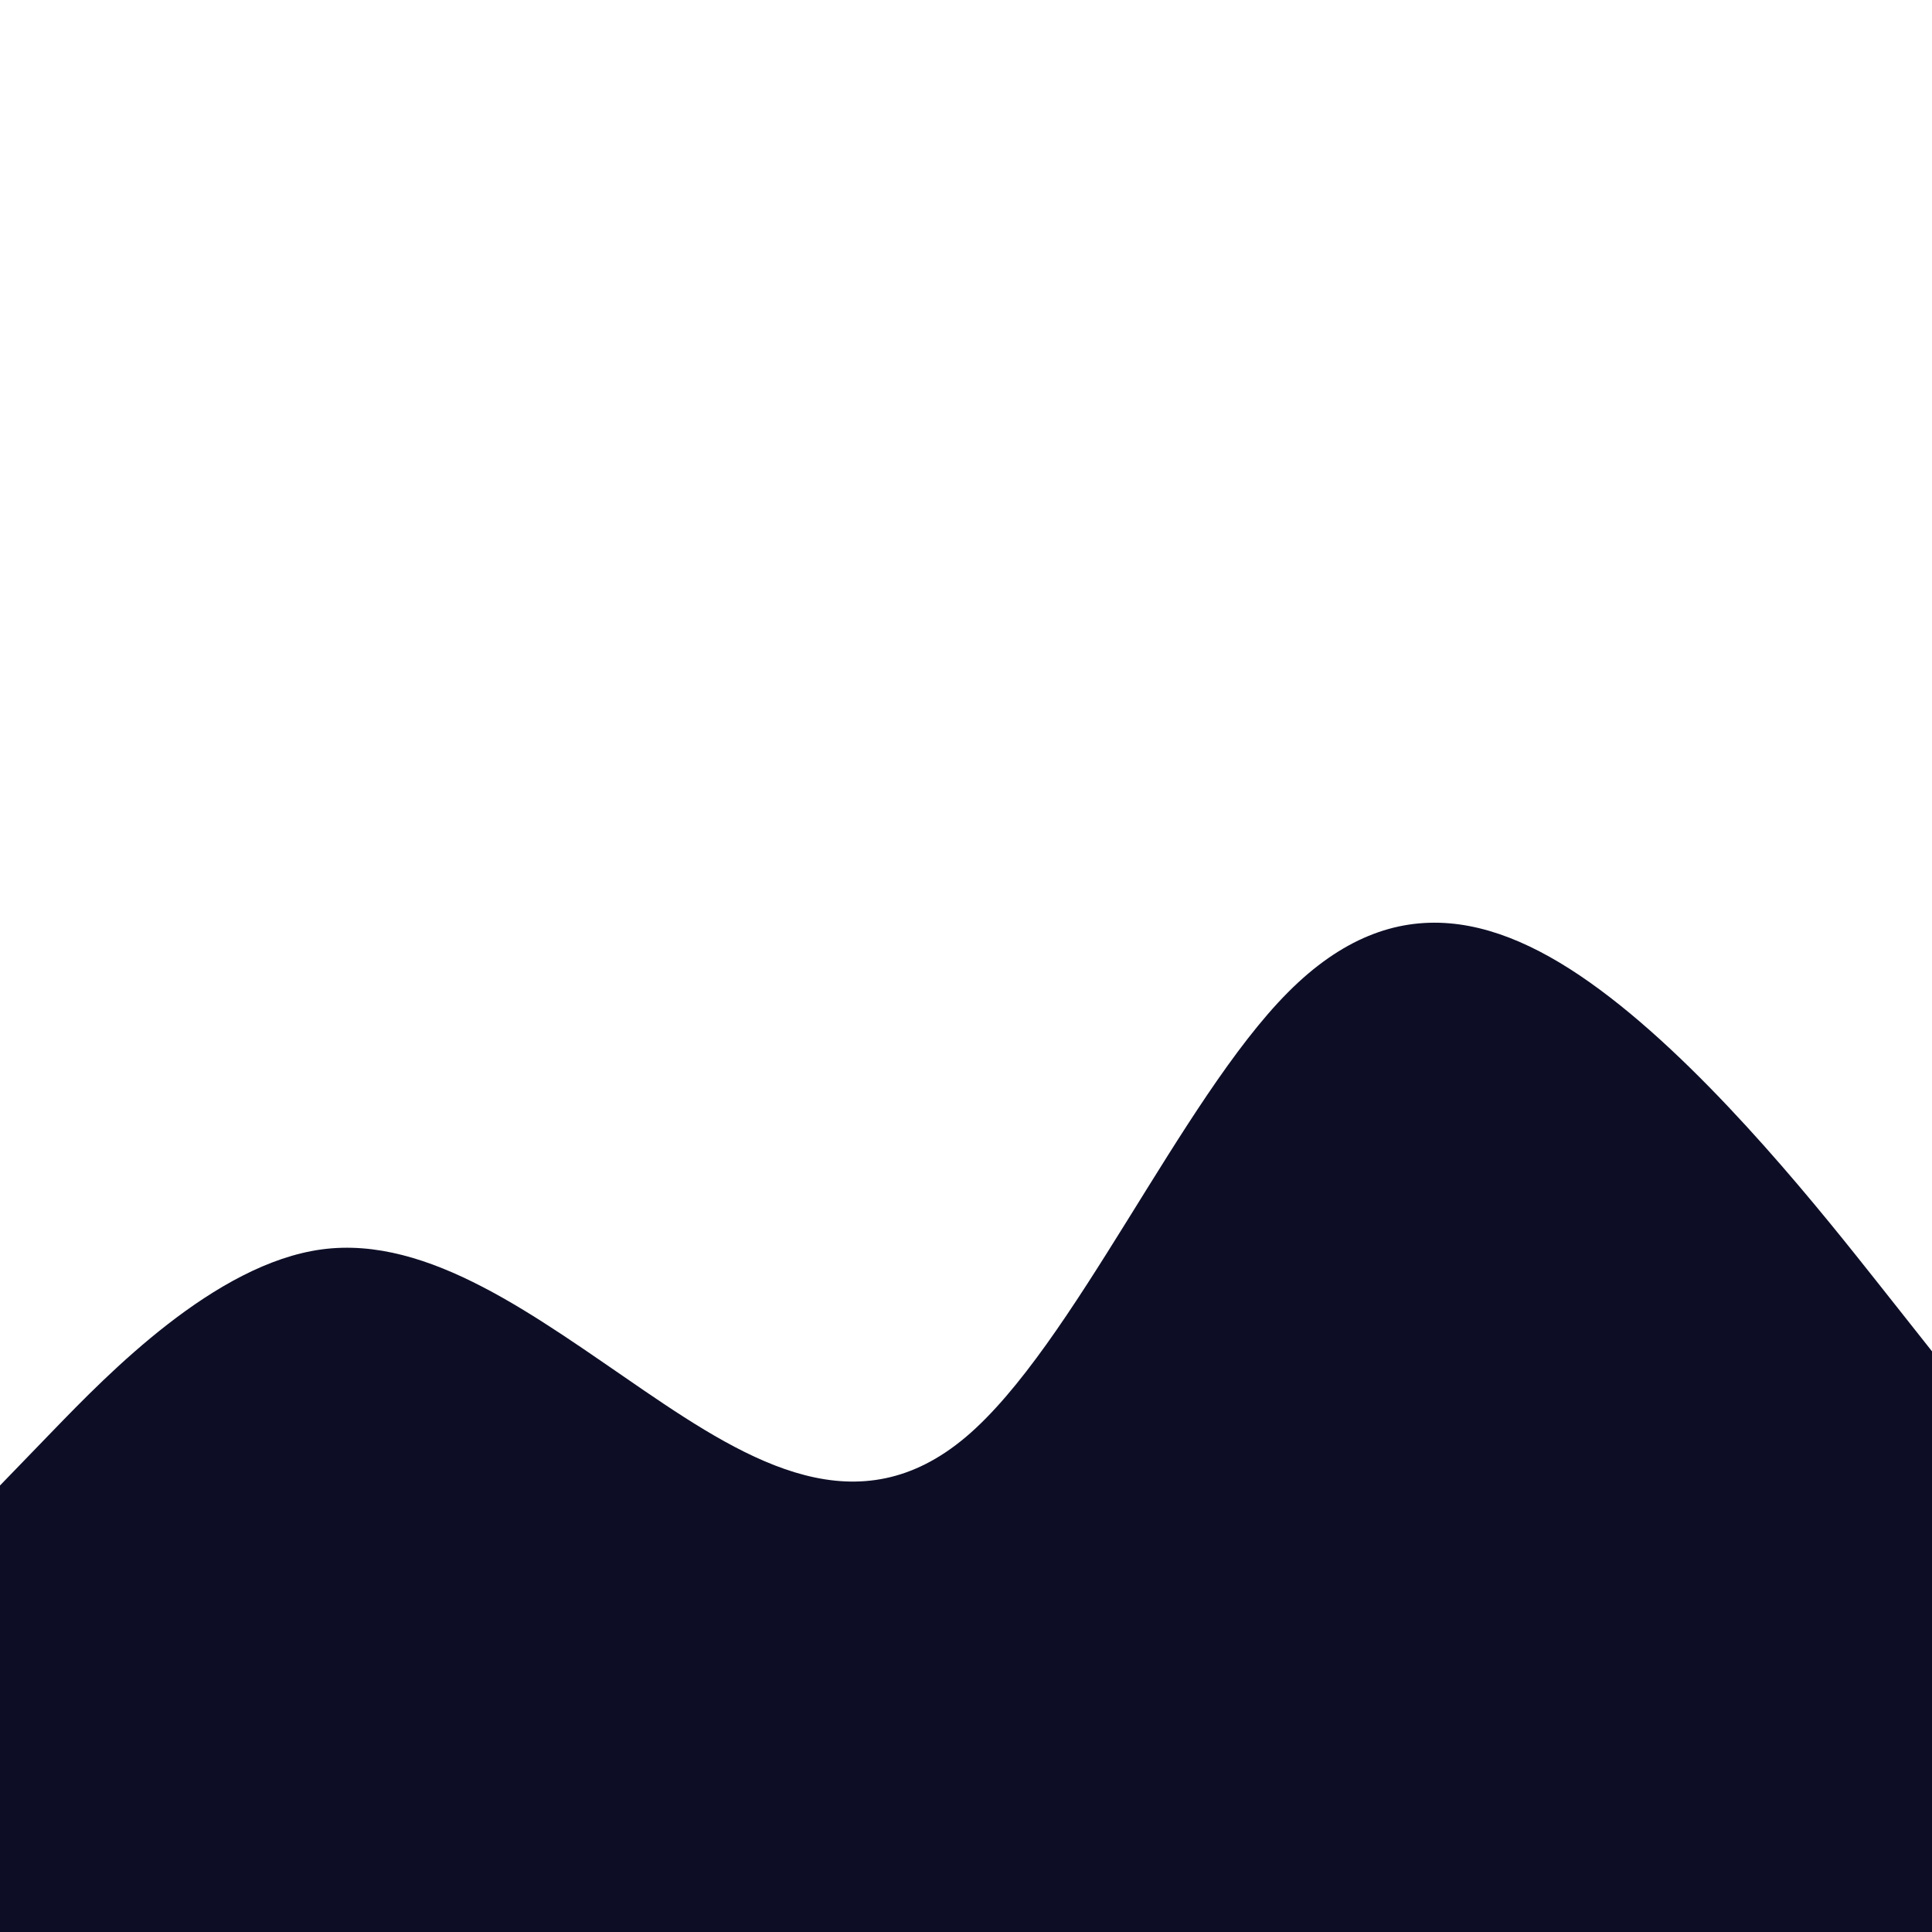
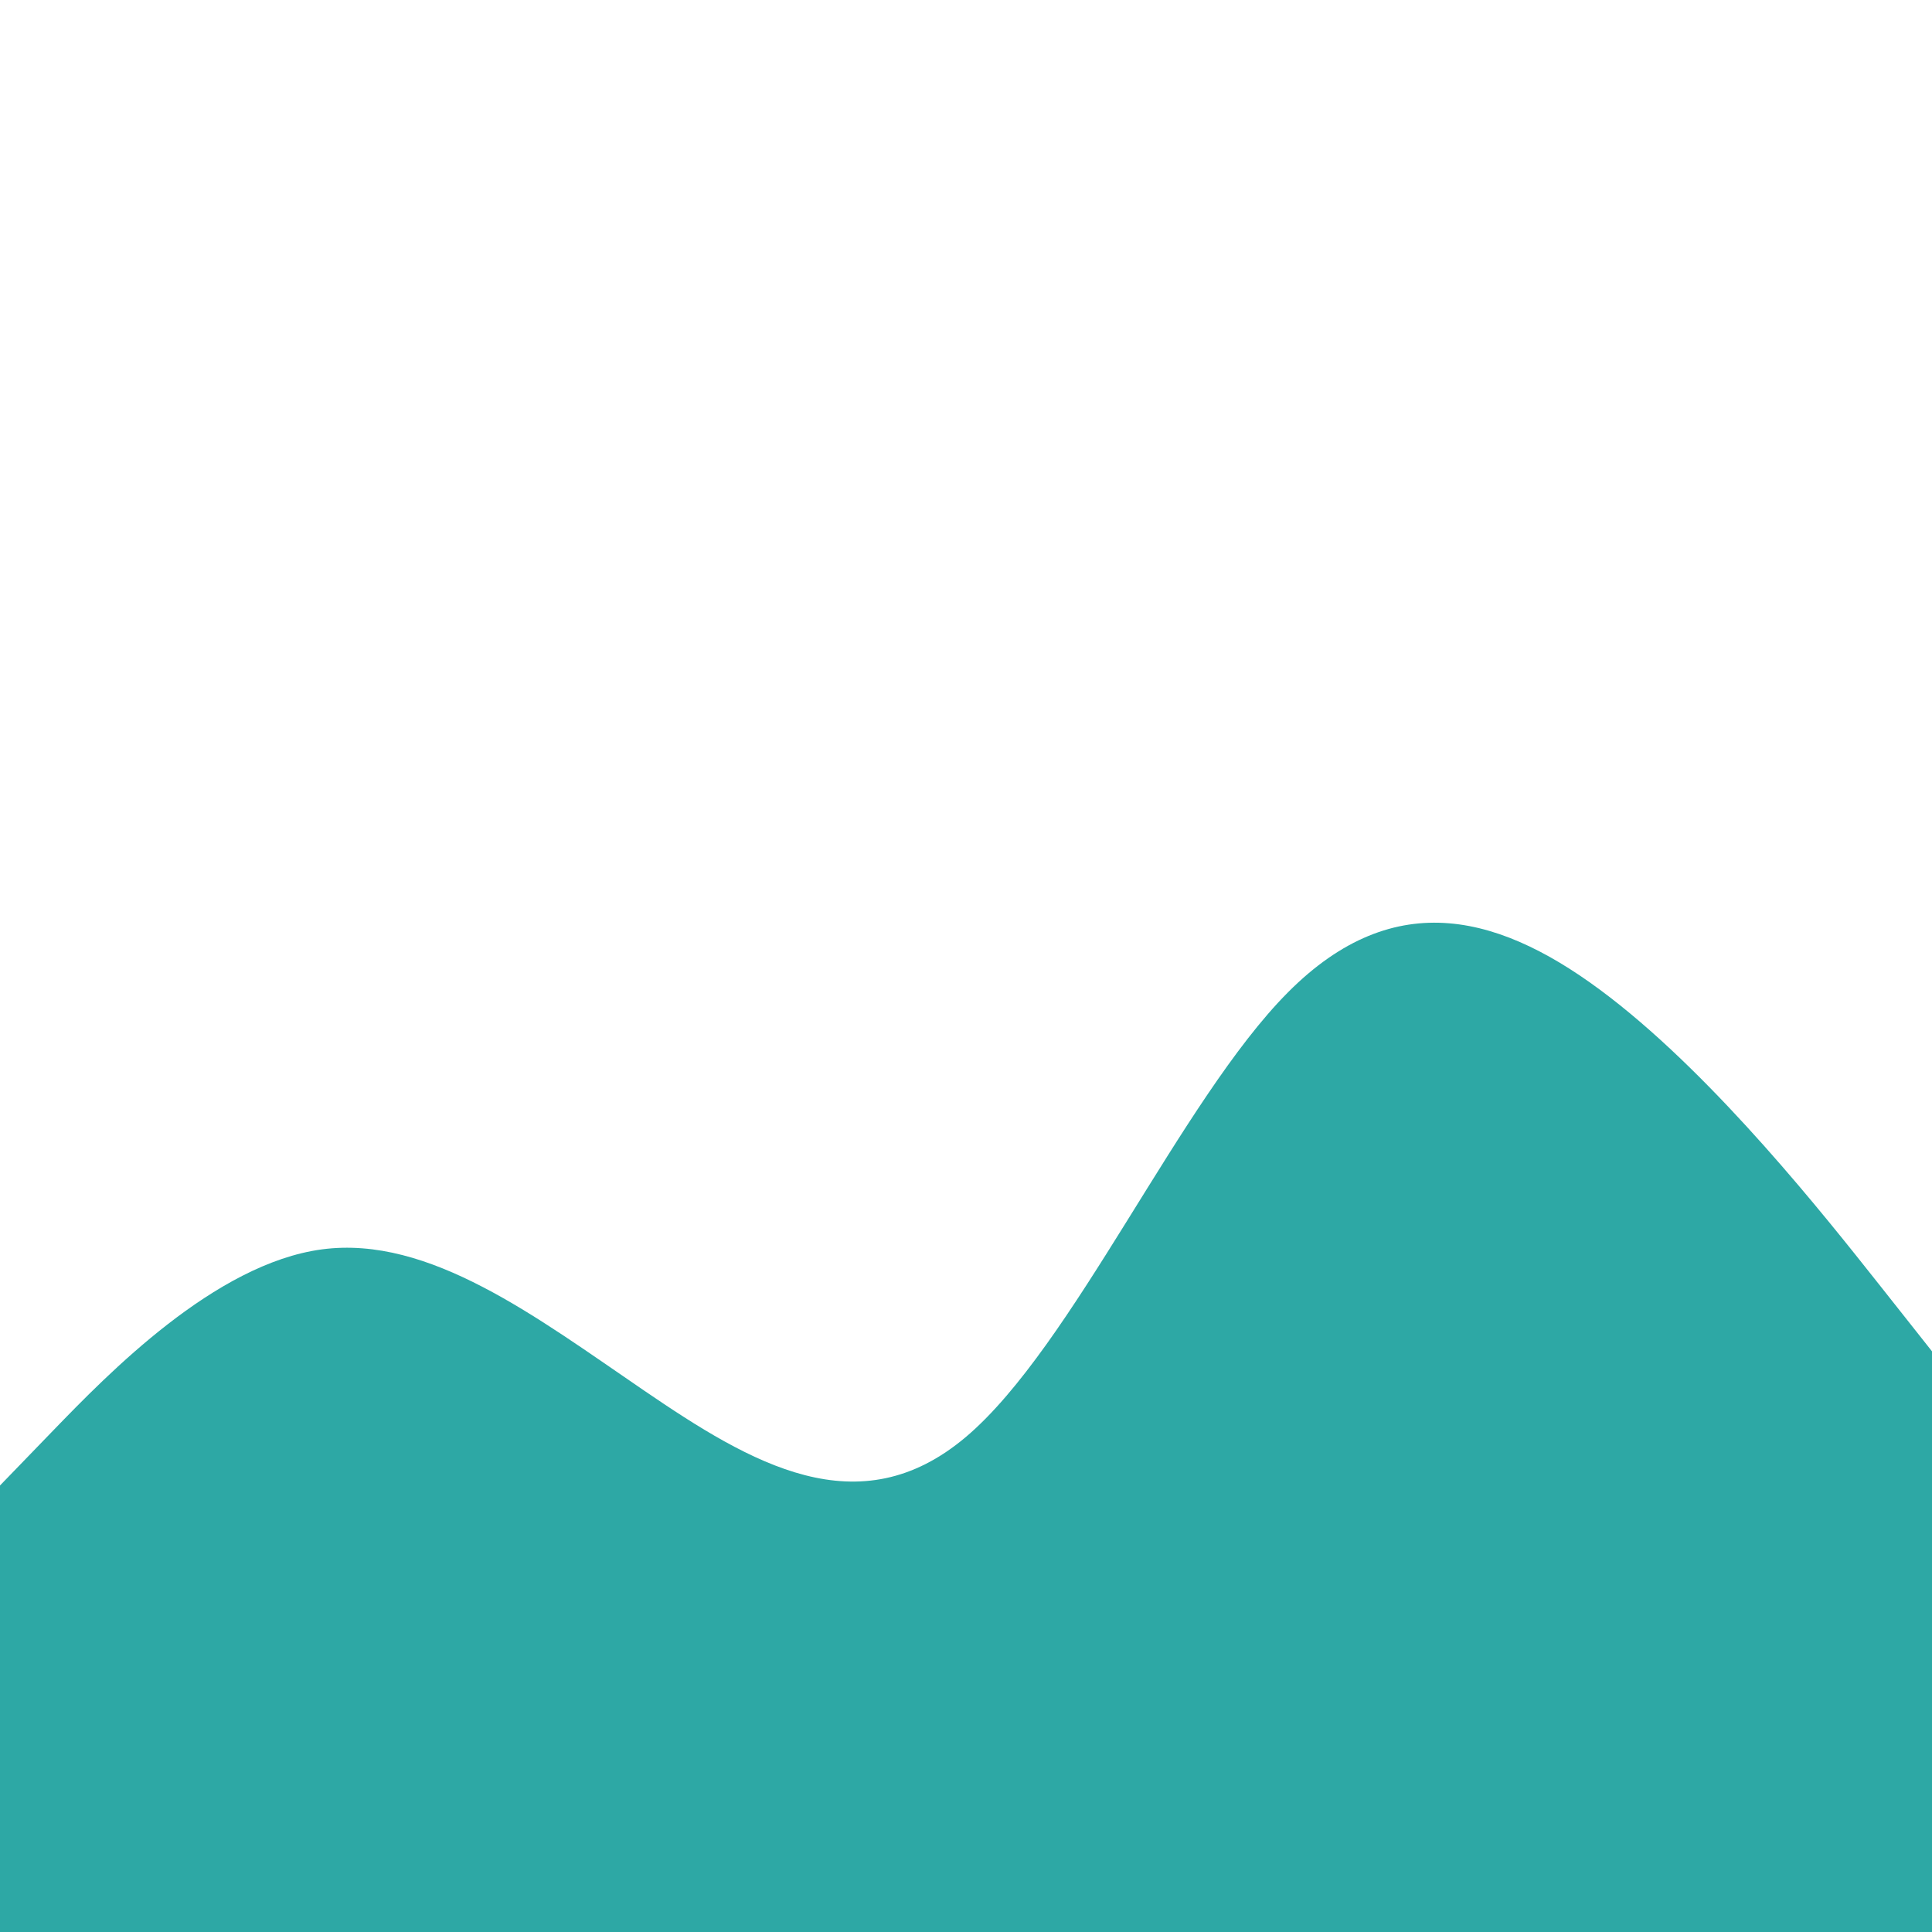
<svg xmlns="http://www.w3.org/2000/svg" id="visual" viewBox="0 0 1800 1800" width="1800" height="1800" version="1.1">
-   <path d="M0 1384L50 1332.3C100 1280.7 200 1177.3 300 1164C400 1150.7 500 1227.3 600 1295.5C700 1363.7 800 1423.3 900 1338.7C1000 1254 1100 1025 1200 924.5C1300 824 1400 852 1500 929.2C1600 1006.3 1700 1132.7 1750 1195.8L1800 1259L1800 1801L1750 1801C1700 1801 1600 1801 1500 1801C1400 1801 1300 1801 1200 1801C1100 1801 1000 1801 900 1801C800 1801 700 1801 600 1801C500 1801 400 1801 300 1801C200 1801 100 1801 50 1801L0 1801Z" fill="#0D0E26" stroke-linecap="round" stroke-linejoin="miter" />
+   <path d="M0 1384L50 1332.3C100 1280.7 200 1177.3 300 1164C400 1150.7 500 1227.3 600 1295.5C700 1363.7 800 1423.3 900 1338.7C1000 1254 1100 1025 1200 924.5C1300 824 1400 852 1500 929.2C1600 1006.3 1700 1132.7 1750 1195.8L1800 1259L1800 1801L1750 1801C1700 1801 1600 1801 1500 1801C1400 1801 1300 1801 1200 1801C1100 1801 1000 1801 900 1801C800 1801 700 1801 600 1801C500 1801 400 1801 300 1801C200 1801 100 1801 50 1801L0 1801Z" fill="#2da8a5" stroke-linecap="round" stroke-linejoin="miter" />
</svg>
